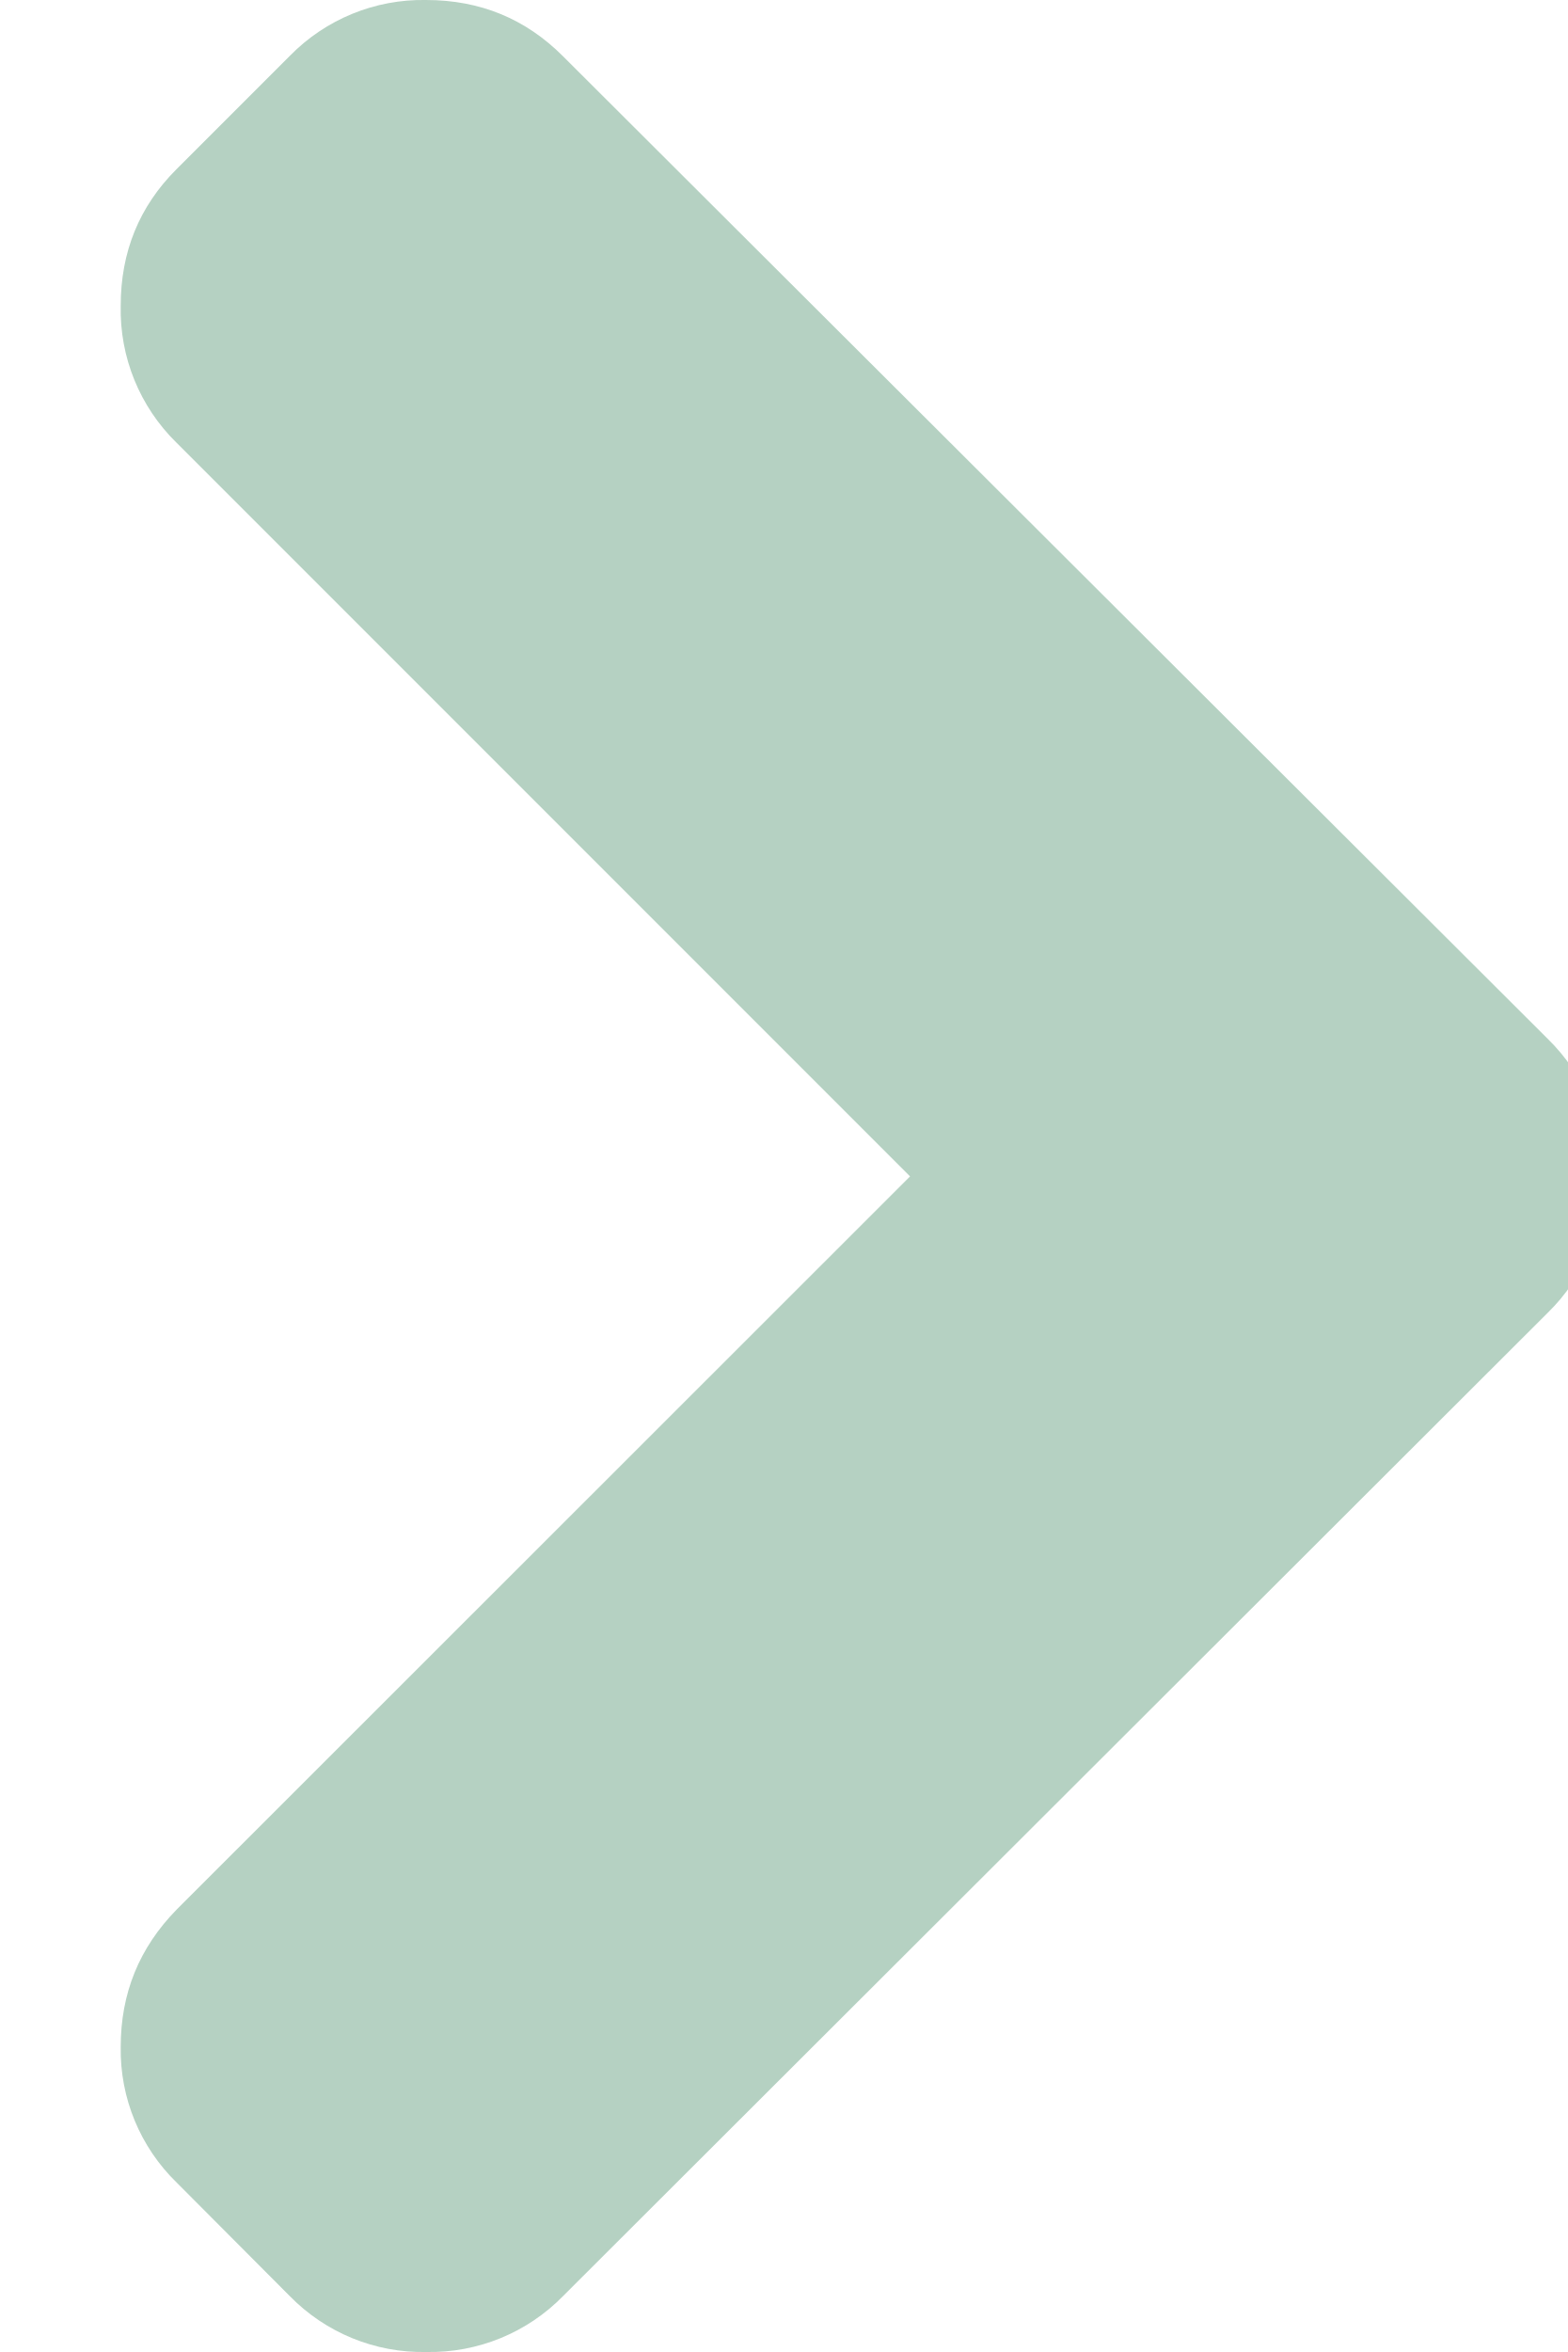
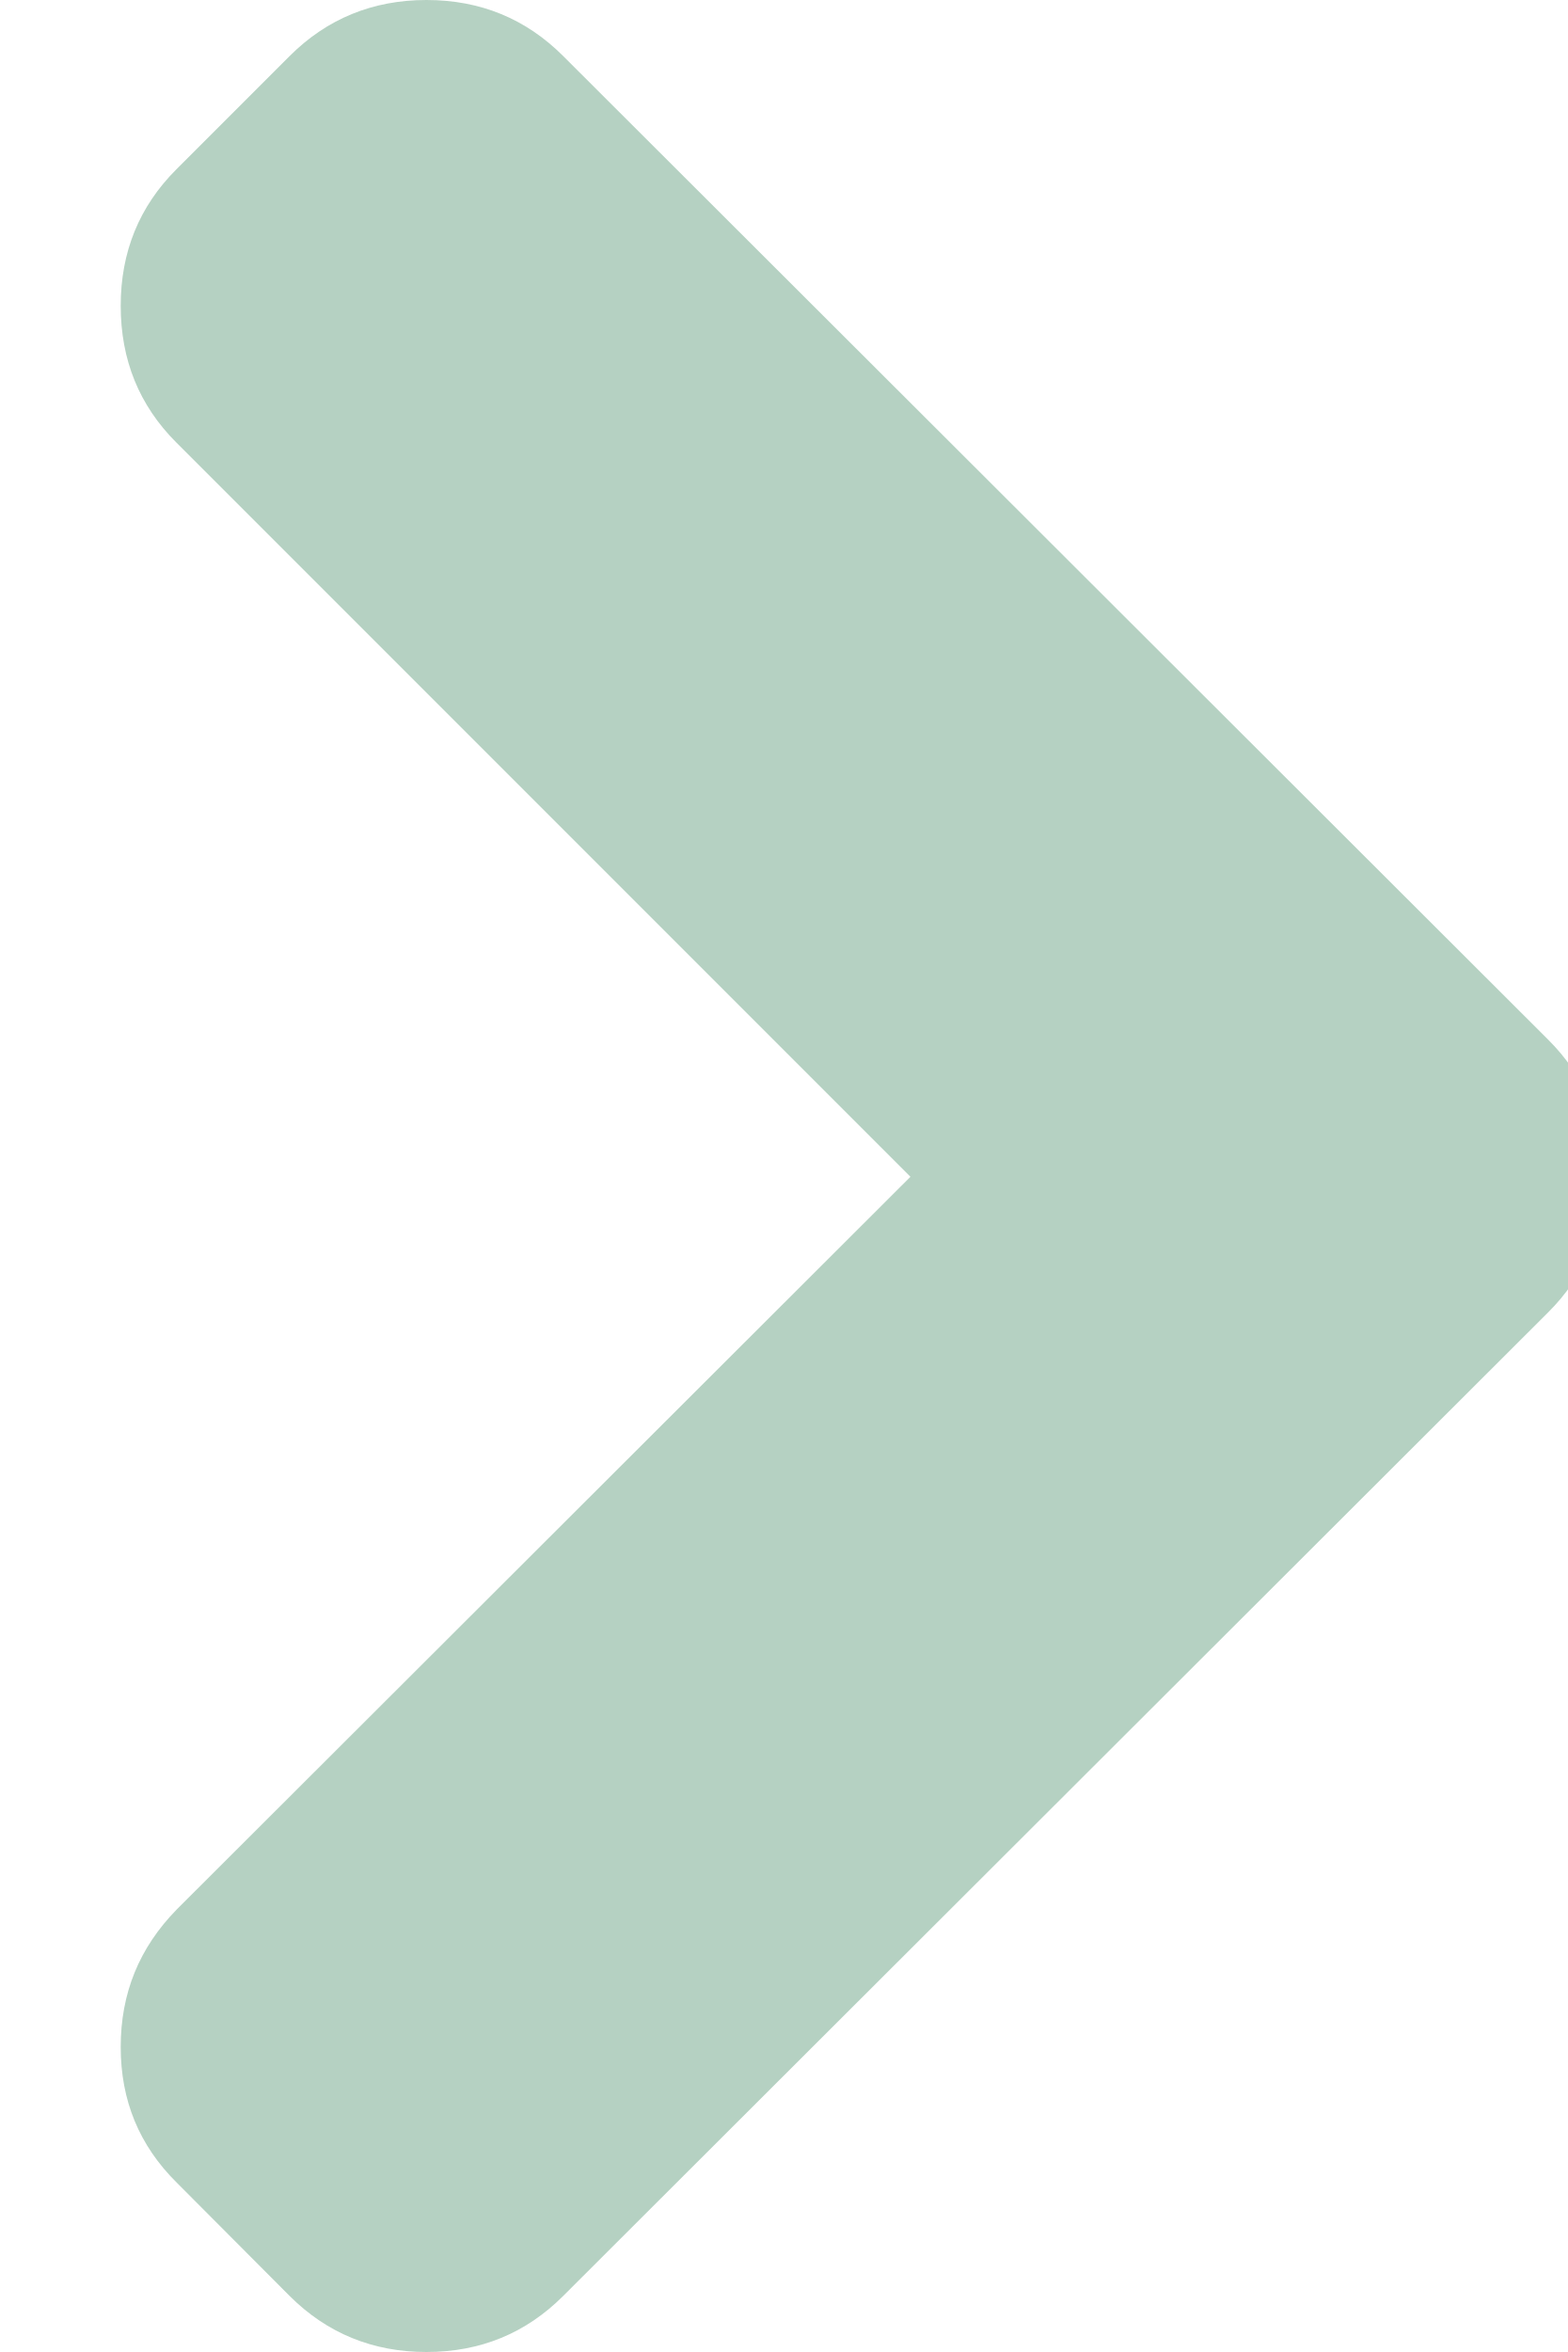
<svg xmlns="http://www.w3.org/2000/svg" width="4" height="6" viewBox="0 0 4 6" fill="none">
-   <path d="M2.323 3.002L.45 1.129A.474.474 0 01.308.78C.308.643.355.527.45.432l.29-.29A.474.474 0 011.087 0c.138 0 .254.048.349.143L3.949 2.65a.474.474 0 01.143.35.474.474 0 01-.143.349L1.437 5.857A.475.475 0 011.088 6a.474.474 0 01-.349-.143l-.288-.289a.472.472 0 01-.143-.346c0-.137.047-.253.143-.351L2.323 3z" fill="#B5D1C2" />
+   <path d="M2.323 3.002L0.45 1.129C0.355 1.034 0.308 0.918 0.308 0.78C0.308 0.643 0.355 0.527 0.45 0.432L0.739 0.143C0.834 0.048 0.951 0 1.088 0C1.226 0 1.342 0.048 1.437 0.143L3.949 2.651C4.045 2.746 4.092 2.863 4.092 3C4.092 3.137 4.045 3.254 3.949 3.349L1.437 5.857C1.342 5.952 1.226 6 1.088 6C0.951 6 0.834 5.952 0.739 5.857L0.451 5.568C0.355 5.473 0.308 5.358 0.308 5.222C0.308 5.085 0.355 4.969 0.451 4.871L2.323 3.002Z" fill="#B5D1C2" />
</svg>
